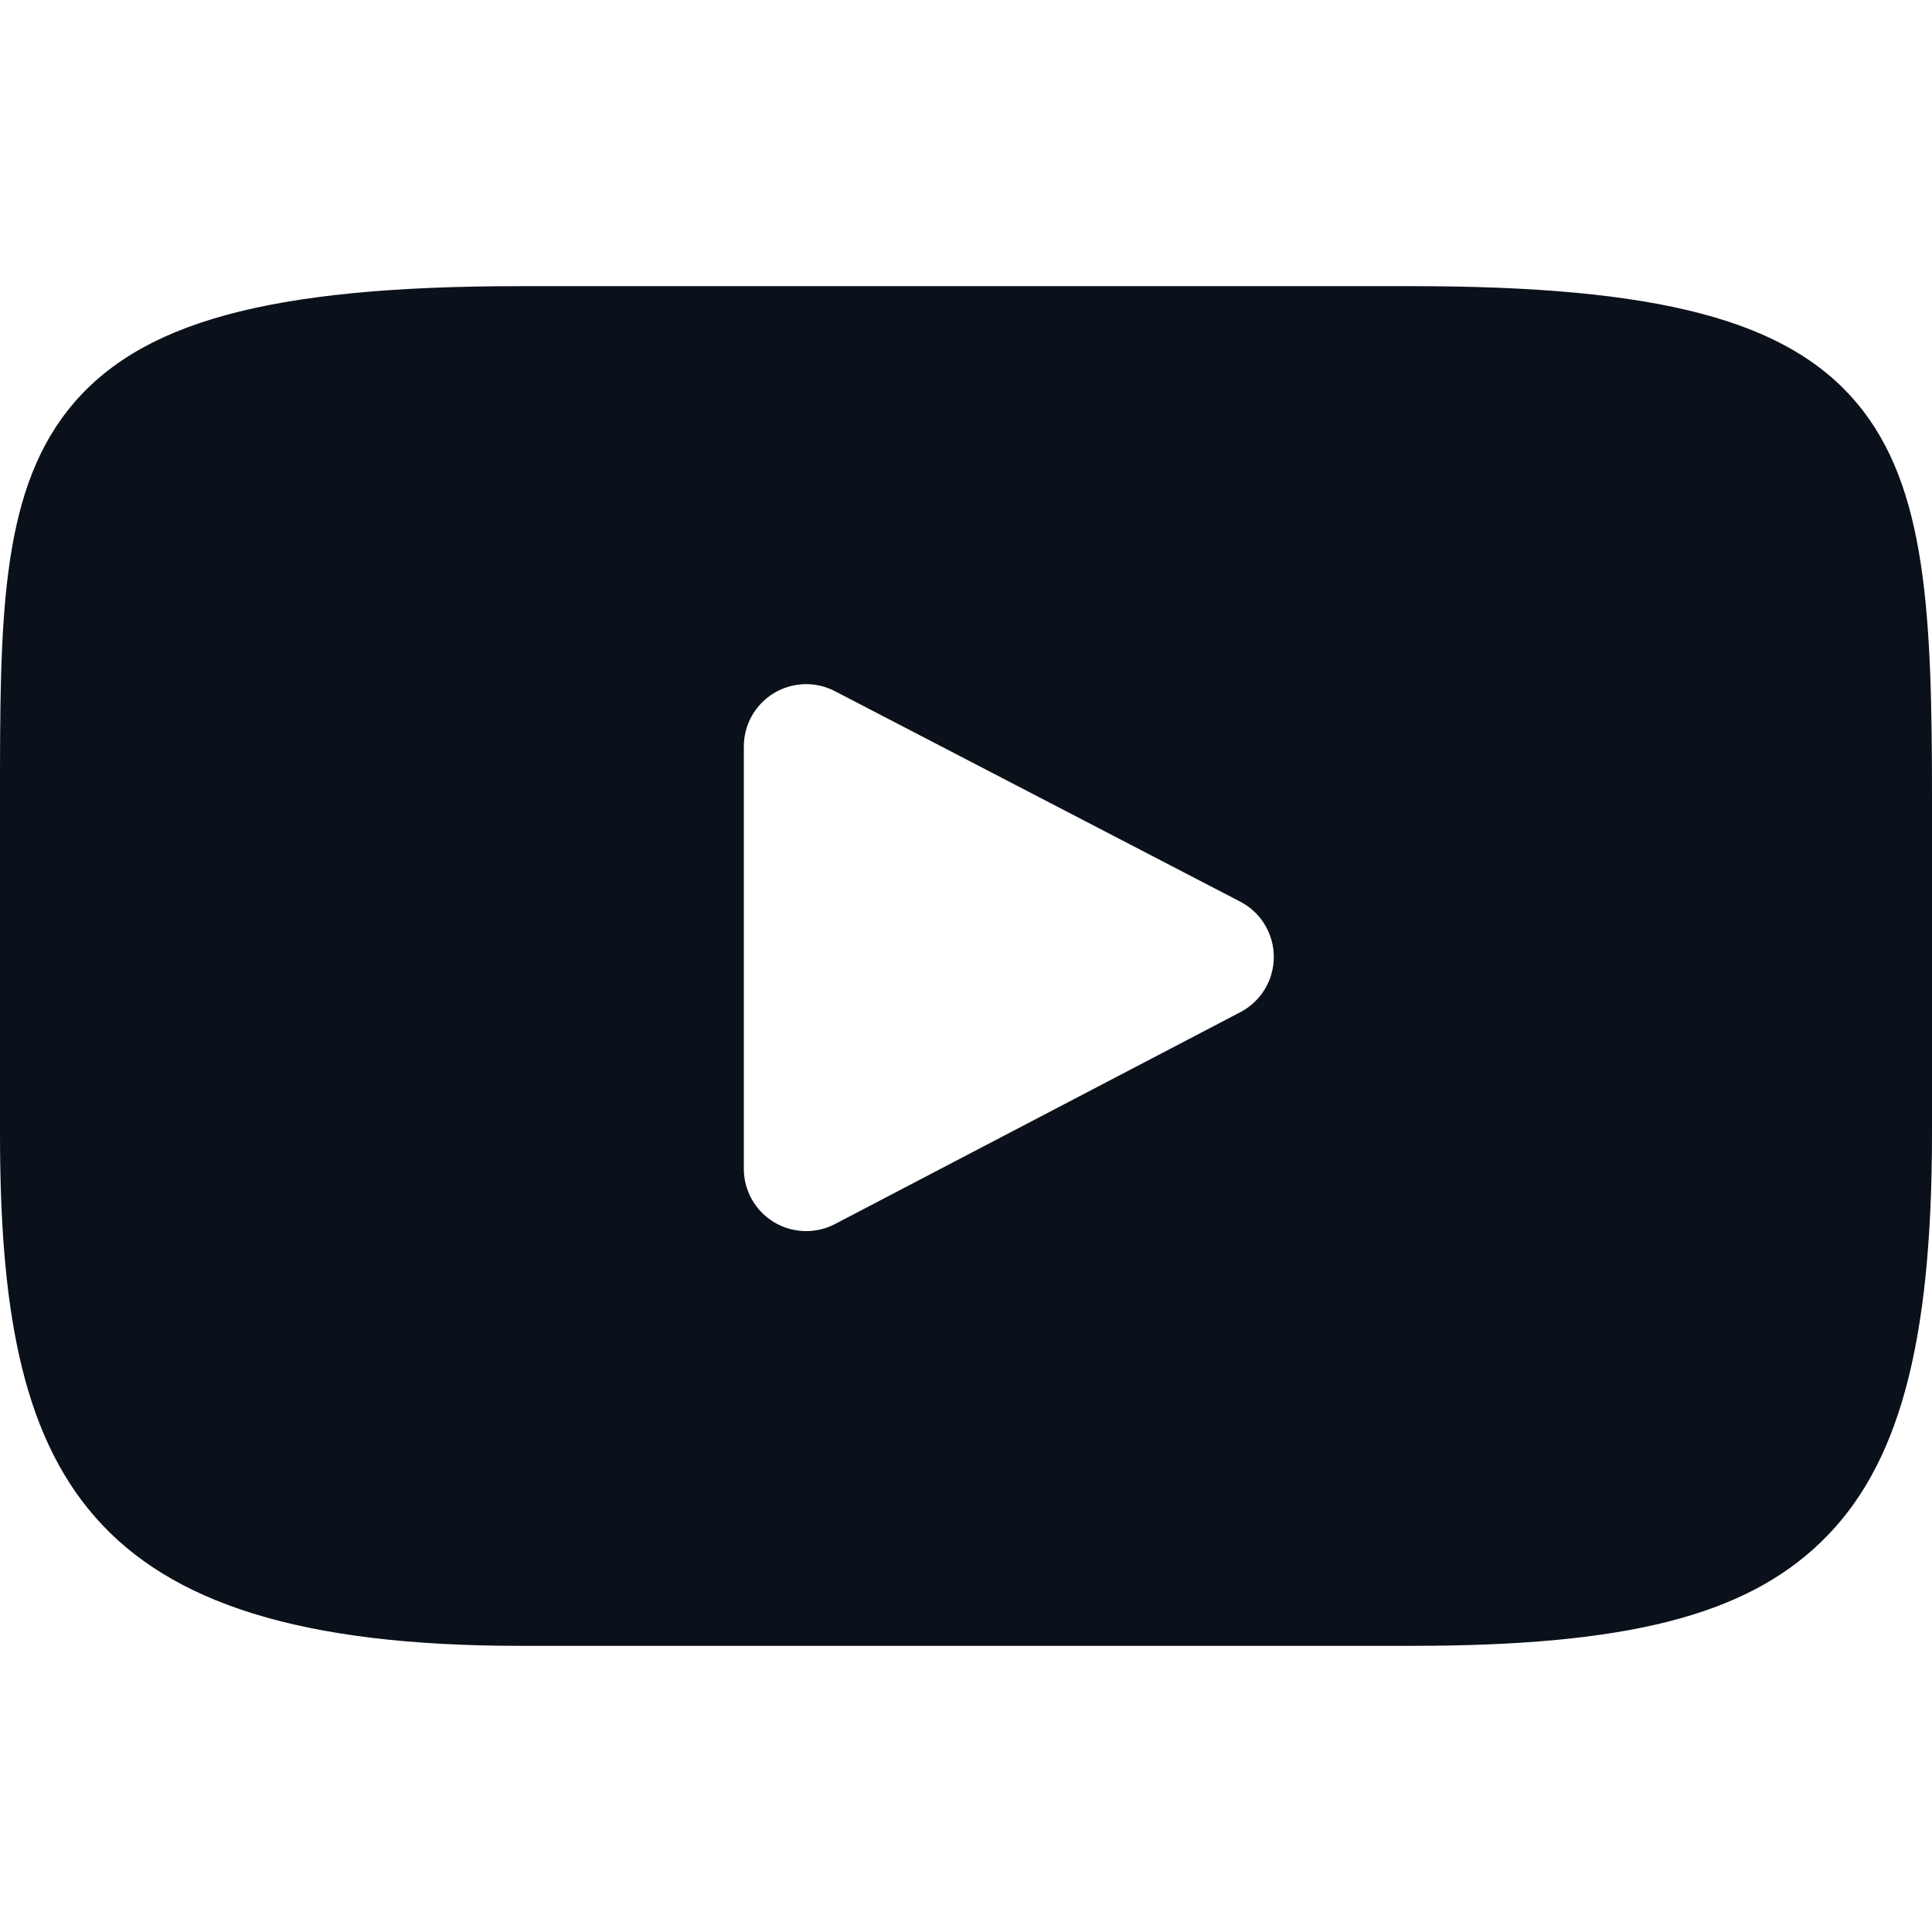
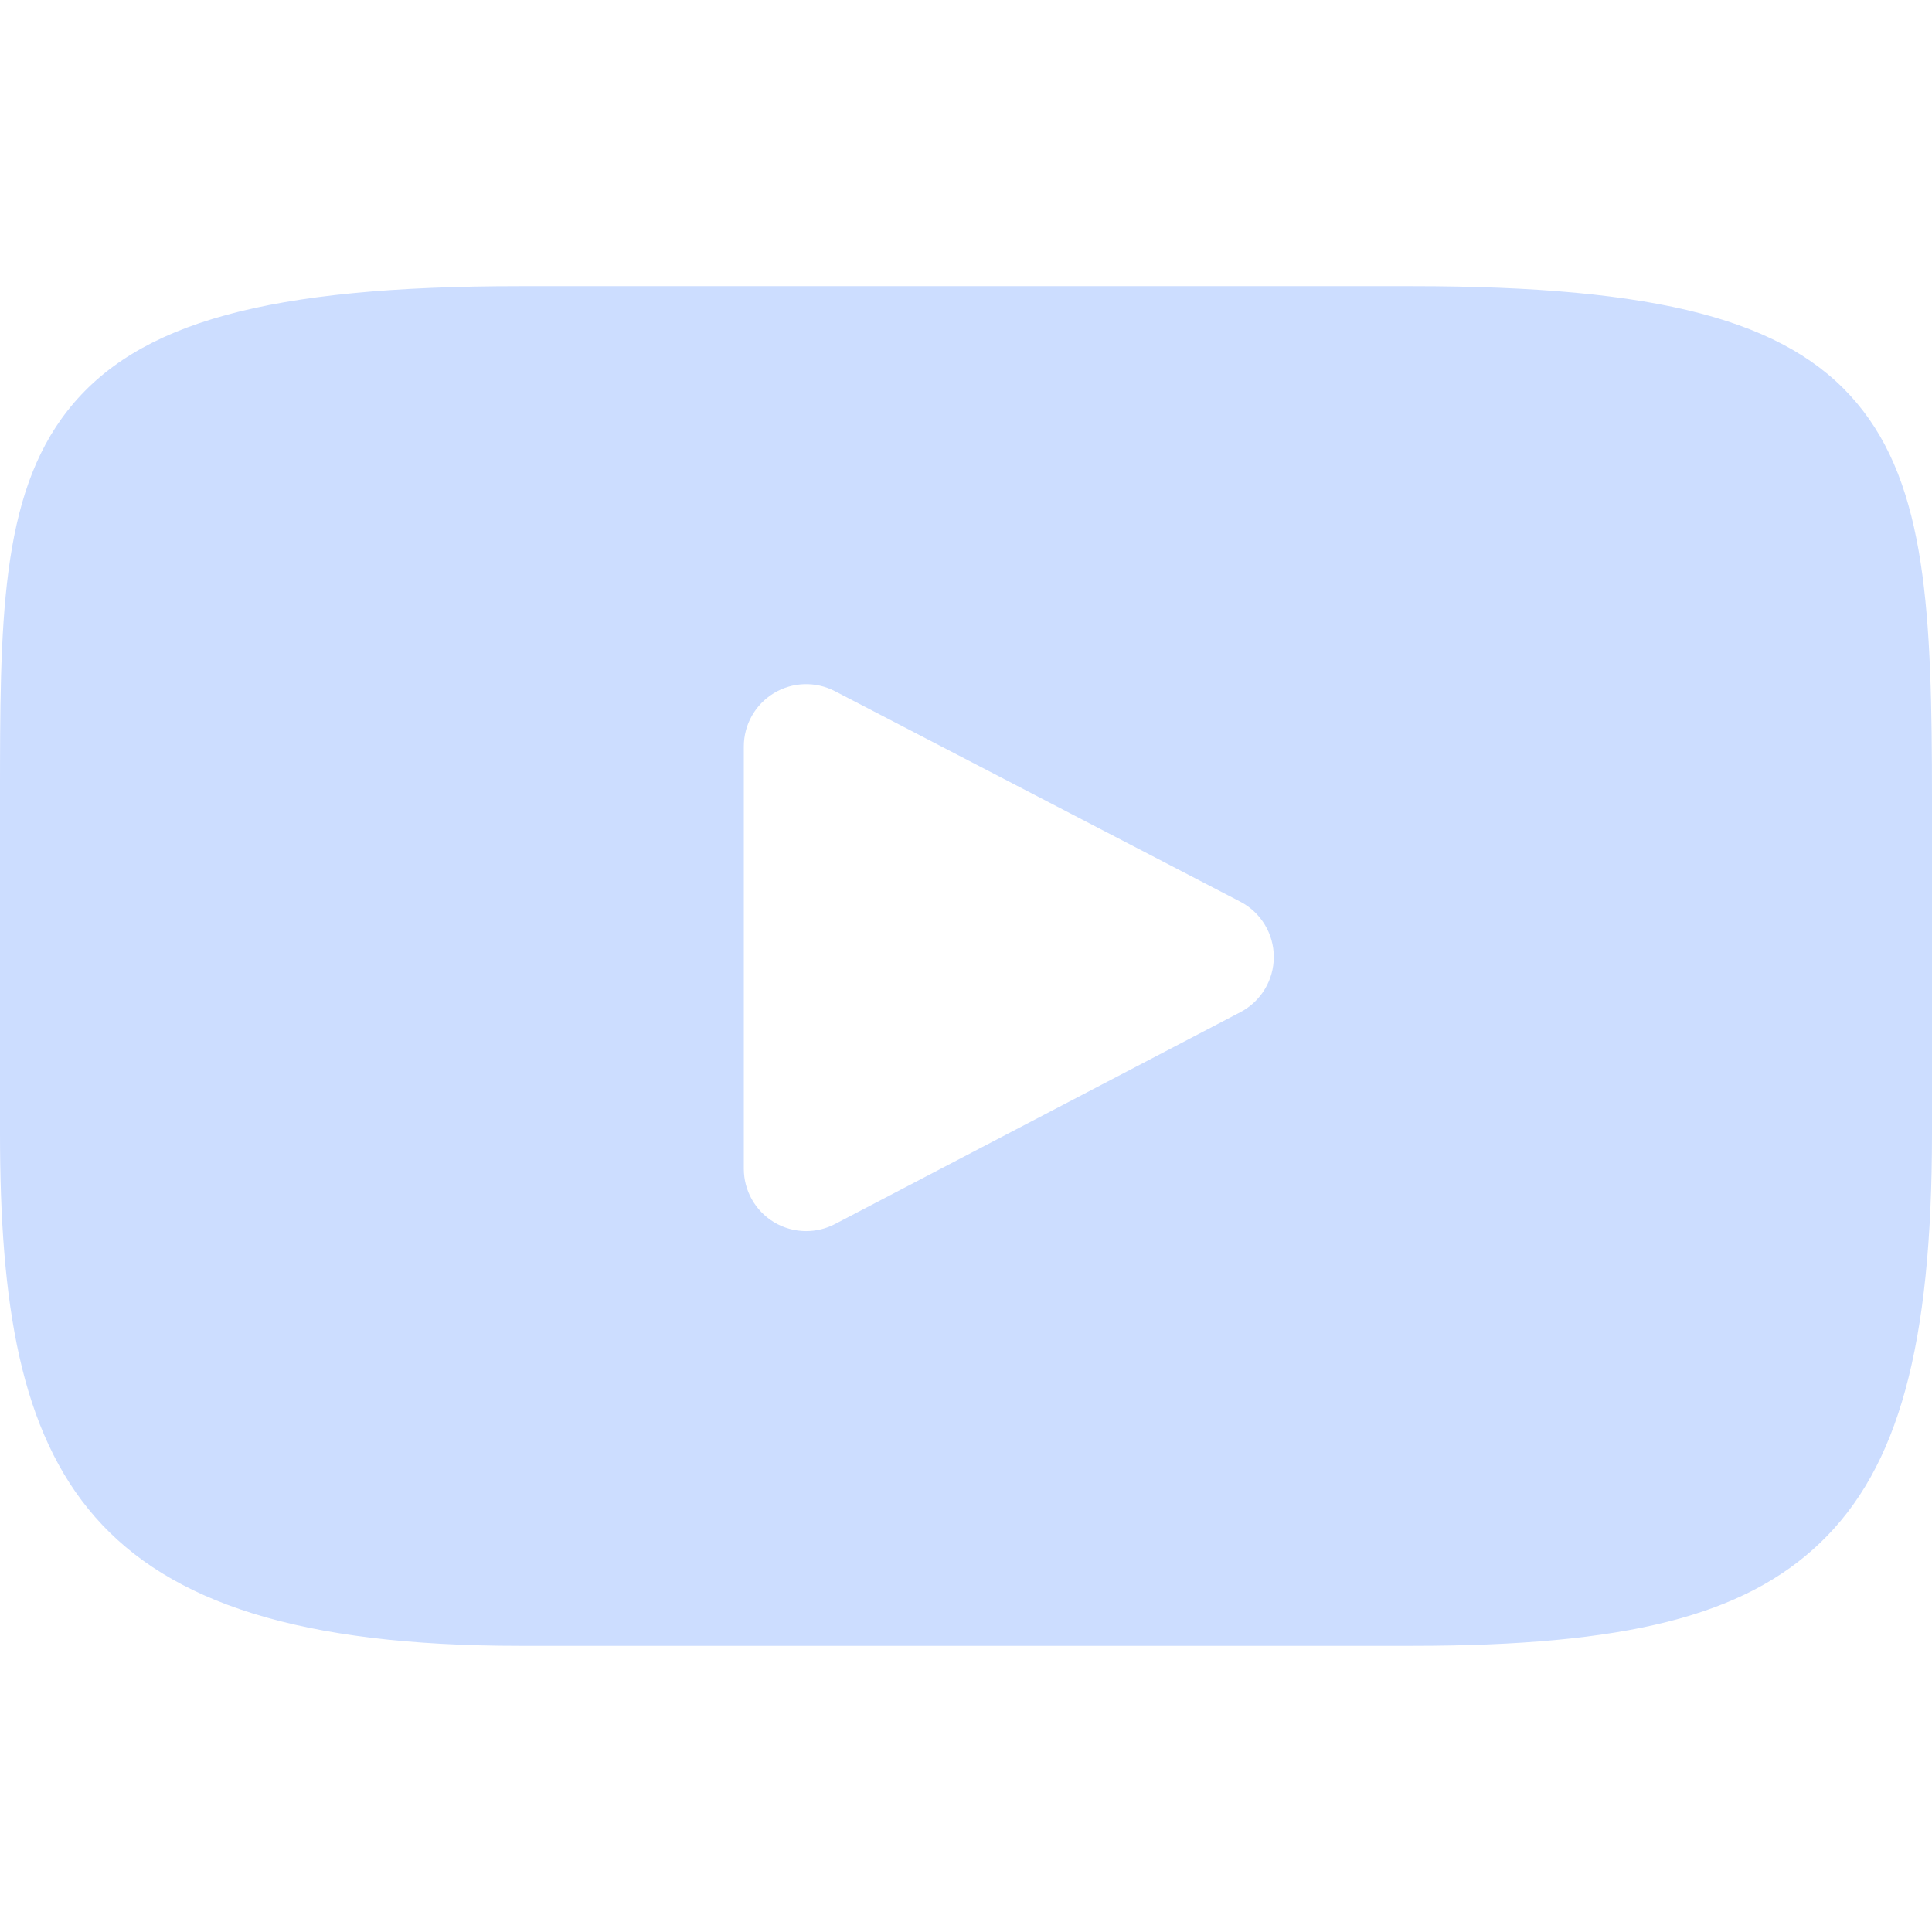
<svg xmlns="http://www.w3.org/2000/svg" version="1.1" id="Layer_1" x="0px" y="0px" viewBox="0 0 310 310" style="enable-background:new 0 0 310 310;" xml:space="preserve">
  <g id="XMLID_822_">
-     <path fill="#0a111a" id="XMLID_823_" d="M297.917,64.645c-11.19-13.302-31.85-18.728-71.306-18.728H83.386c-40.359,0-61.369,5.776-72.517,19.938   C0,79.663,0,100.008,0,128.166v53.669c0,54.551,12.896,82.248,83.386,82.248h143.226c34.216,0,53.176-4.788,65.442-16.527   C304.633,235.518,310,215.863,310,181.835v-53.669C310,98.471,309.159,78.006,297.917,64.645z M199.021,162.41l-65.038,33.991   c-1.454,0.76-3.044,1.137-4.632,1.137c-1.798,0-3.592-0.484-5.181-1.446c-2.992-1.813-4.819-5.056-4.819-8.554v-67.764   c0-3.492,1.822-6.732,4.808-8.546c2.987-1.814,6.702-1.938,9.801-0.328l65.038,33.772c3.309,1.718,5.387,5.134,5.392,8.861   C204.394,157.263,202.325,160.684,199.021,162.41z" />
+     <path fill="#cdf" id="XMLID_823_" d="M297.917,64.645c-11.19-13.302-31.85-18.728-71.306-18.728H83.386c-40.359,0-61.369,5.776-72.517,19.938   C0,79.663,0,100.008,0,128.166v53.669c0,54.551,12.896,82.248,83.386,82.248h143.226c34.216,0,53.176-4.788,65.442-16.527   C304.633,235.518,310,215.863,310,181.835v-53.669C310,98.471,309.159,78.006,297.917,64.645z M199.021,162.41l-65.038,33.991   c-1.454,0.76-3.044,1.137-4.632,1.137c-1.798,0-3.592-0.484-5.181-1.446c-2.992-1.813-4.819-5.056-4.819-8.554v-67.764   c0-3.492,1.822-6.732,4.808-8.546c2.987-1.814,6.702-1.938,9.801-0.328l65.038,33.772c3.309,1.718,5.387,5.134,5.392,8.861   C204.394,157.263,202.325,160.684,199.021,162.41z" />
  </g>
  <g>
</g>
  <g>
</g>
  <g>
</g>
  <g>
</g>
  <g>
</g>
  <g>
</g>
  <g>
</g>
  <g>
</g>
  <g>
</g>
  <g>
</g>
  <g>
</g>
  <g>
</g>
  <g>
</g>
  <g>
</g>
  <g>
</g>
</svg>
